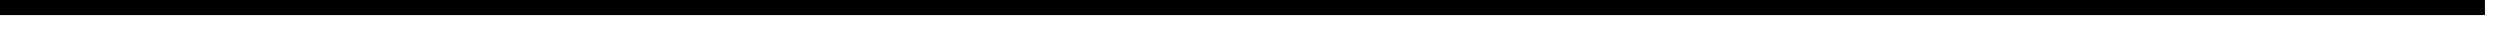
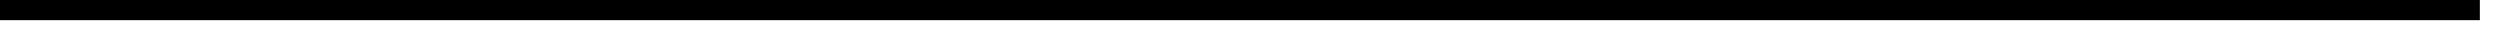
- <svg xmlns="http://www.w3.org/2000/svg" version="1.1" width="166px" height="2px">
-   <g transform="matrix(1 0 0 1 -680 -1226 )">
-     <path d="M 680 1226.5  L 845 1226.5  " stroke-width="1" stroke="#000000" fill="none" />
+ <svg xmlns="http://www.w3.org/2000/svg" version="1.1" width="124px" height="2px">
+   <g transform="matrix(1 0 0 1 -1057 -145 )">
+     <path d="M 1057 145.5  L 1180 145.5  " stroke-width="1" stroke="#000000" fill="none" />
  </g>
</svg>
